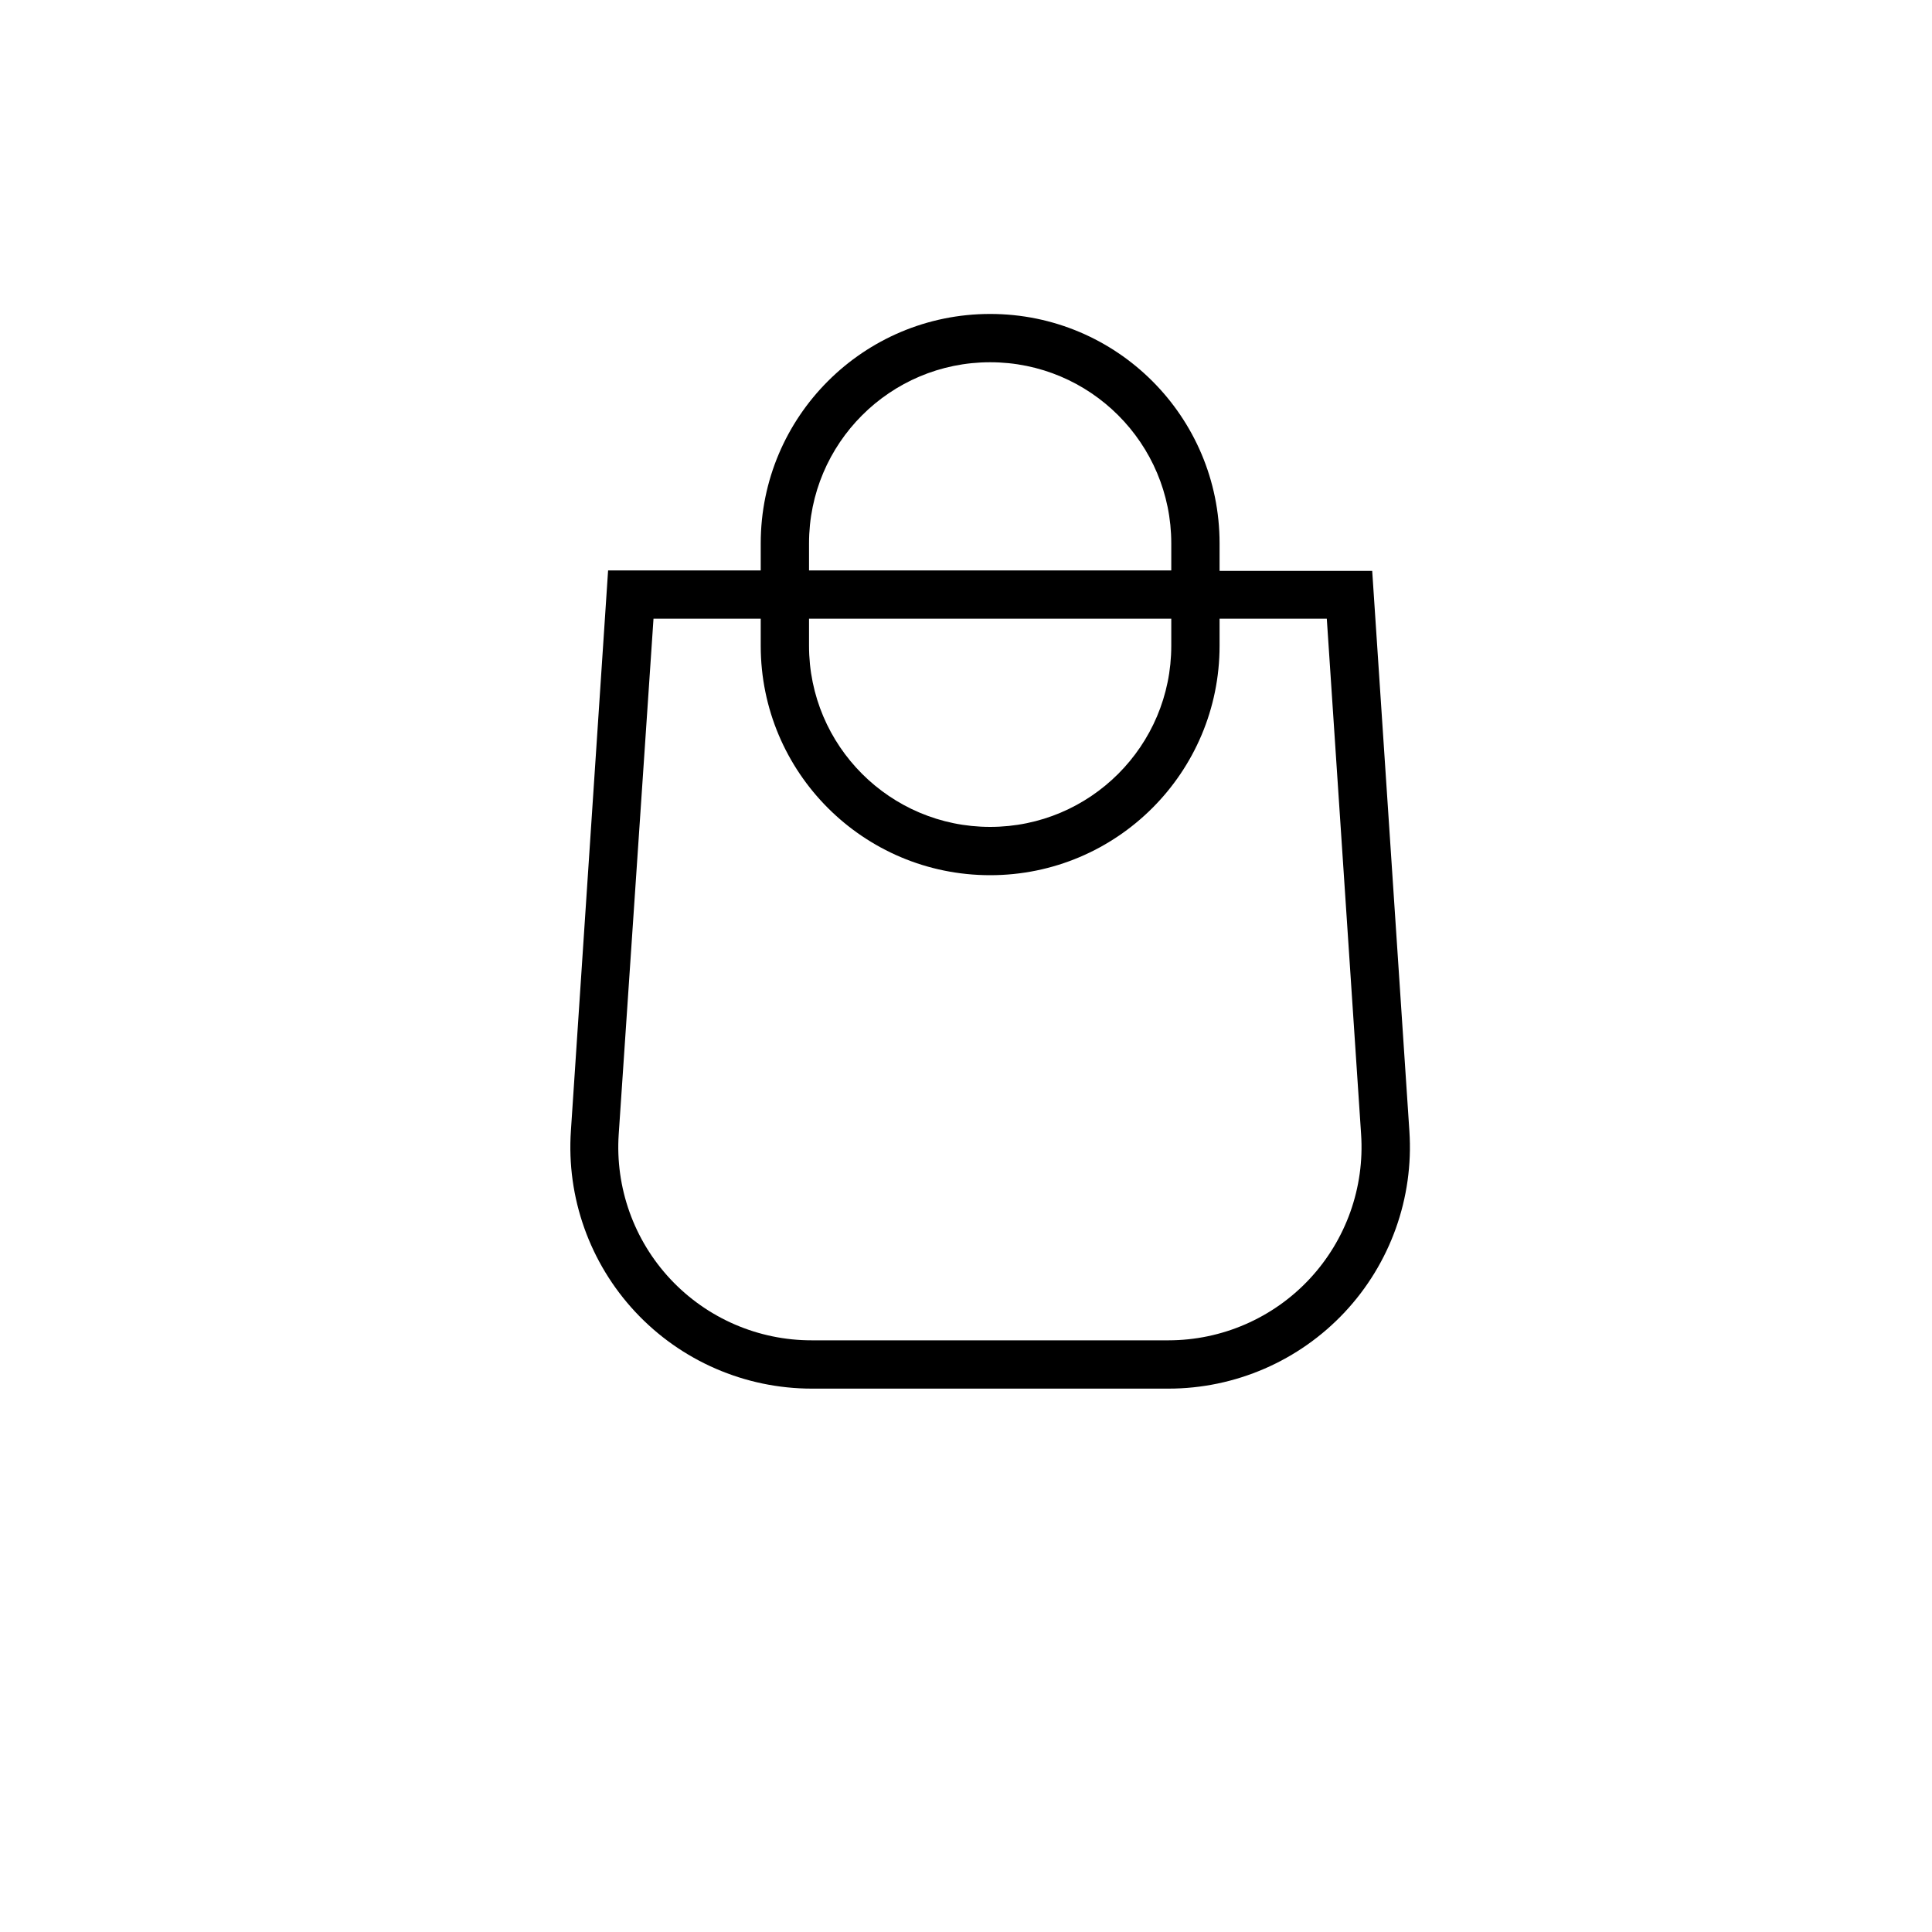
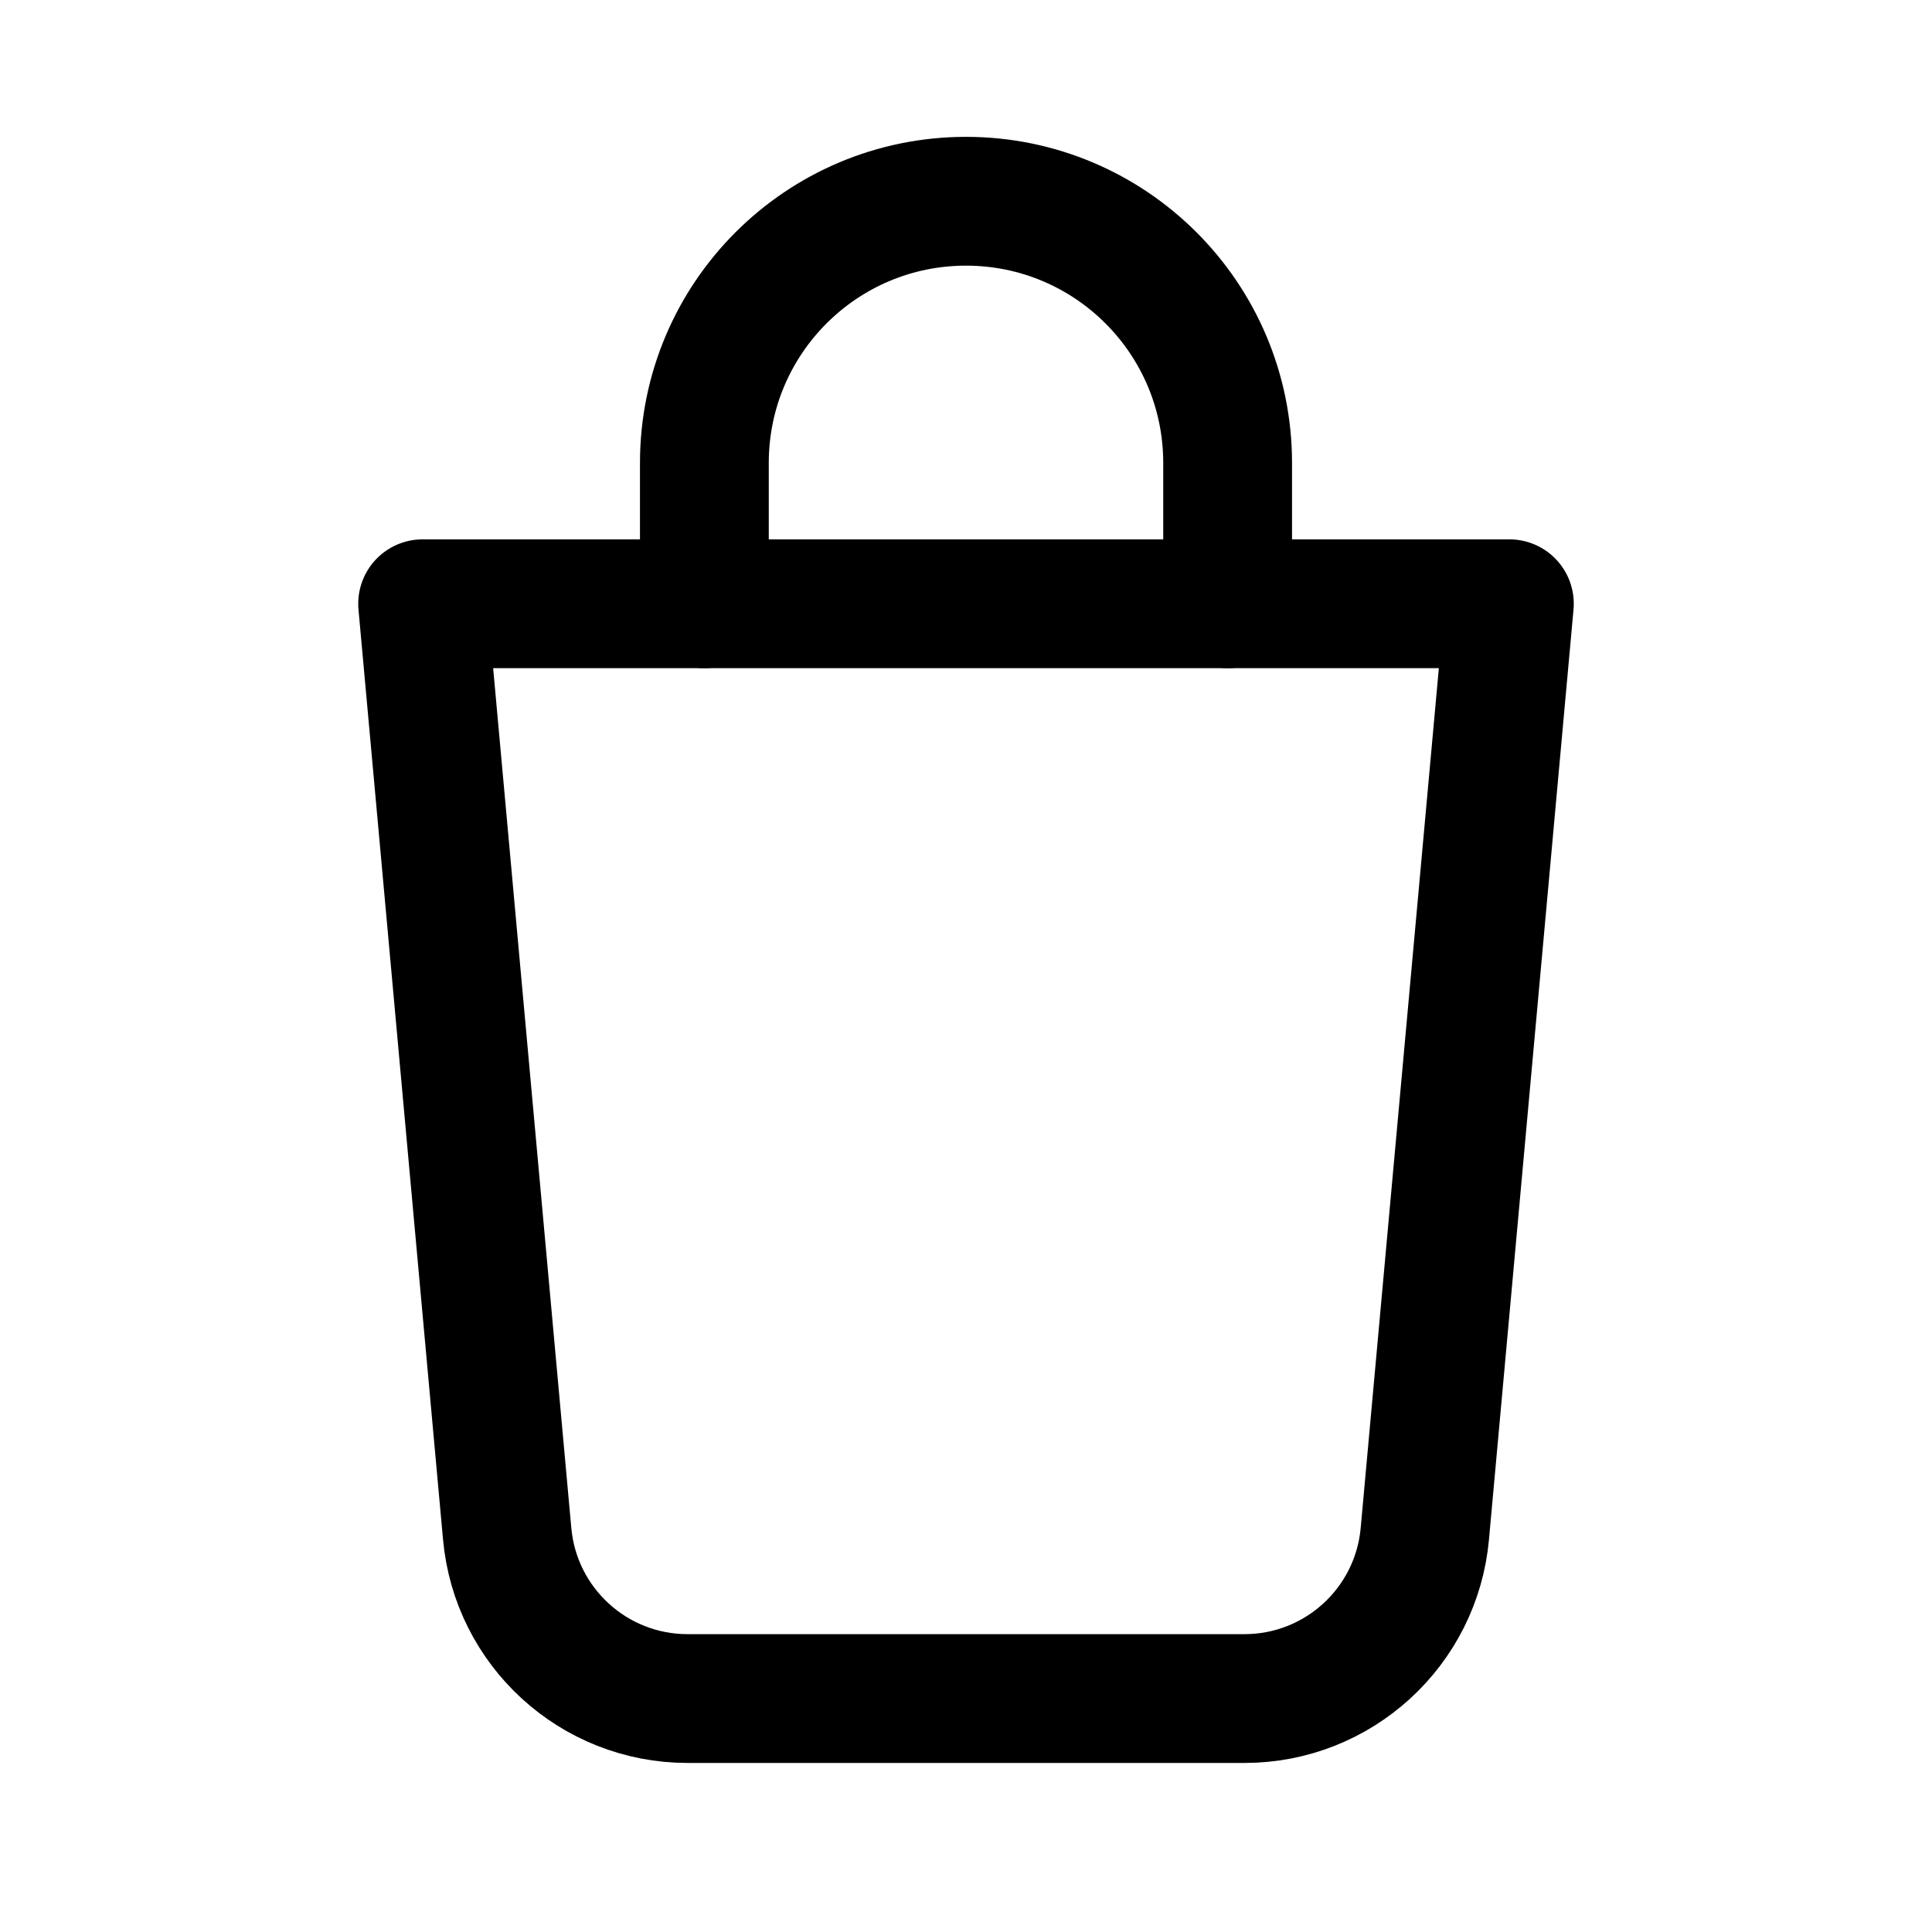
- <svg xmlns="http://www.w3.org/2000/svg" fill="none" class="icon icon-cart" viewBox="0 0 40 40">
-   <path fill="currentColor" fill-rule="evenodd" d="M20.5 6.5a4.75 4.75 0 0 0-4.75 4.75v.56h-3.16l-.77 11.6a5 5 0 0 0 4.99 5.34h7.38a5 5 0 0 0 4.99-5.33l-.77-11.6h-3.16v-.57A4.75 4.75 0 0 0 20.5 6.5m3.75 5.31v-.56a3.75 3.75 0 1 0-7.5 0v.56zm-7.5 1h7.5v.56a3.75 3.75 0 1 1-7.5 0zm-1 0v.56a4.75 4.75 0 1 0 9.5 0v-.56h2.22l.71 10.67a4 4 0 0 1-3.99 4.27h-7.38a4 4 0 0 1-4-4.27l.72-10.67z" />
+ <svg xmlns="http://www.w3.org/2000/svg" fill="none" class="icon icon-cart" viewBox="0 0 24 24" stroke="currentColor" stroke-width="1.6" stroke-linecap="round" stroke-linejoin="round" aria-hidden="true">
+   <path d="M5.25 7.5h13.5l-1.05 11.55a2.25 2.25 0 0 1-2.24 2.05H8.54a2.25 2.25 0 0 1-2.24-2.05L5.25 7.5Z" />
+   <path d="M8.75 7.5V5.75a3.25 3.25 0 0 1 6.5 0V7.5" />
</svg>
